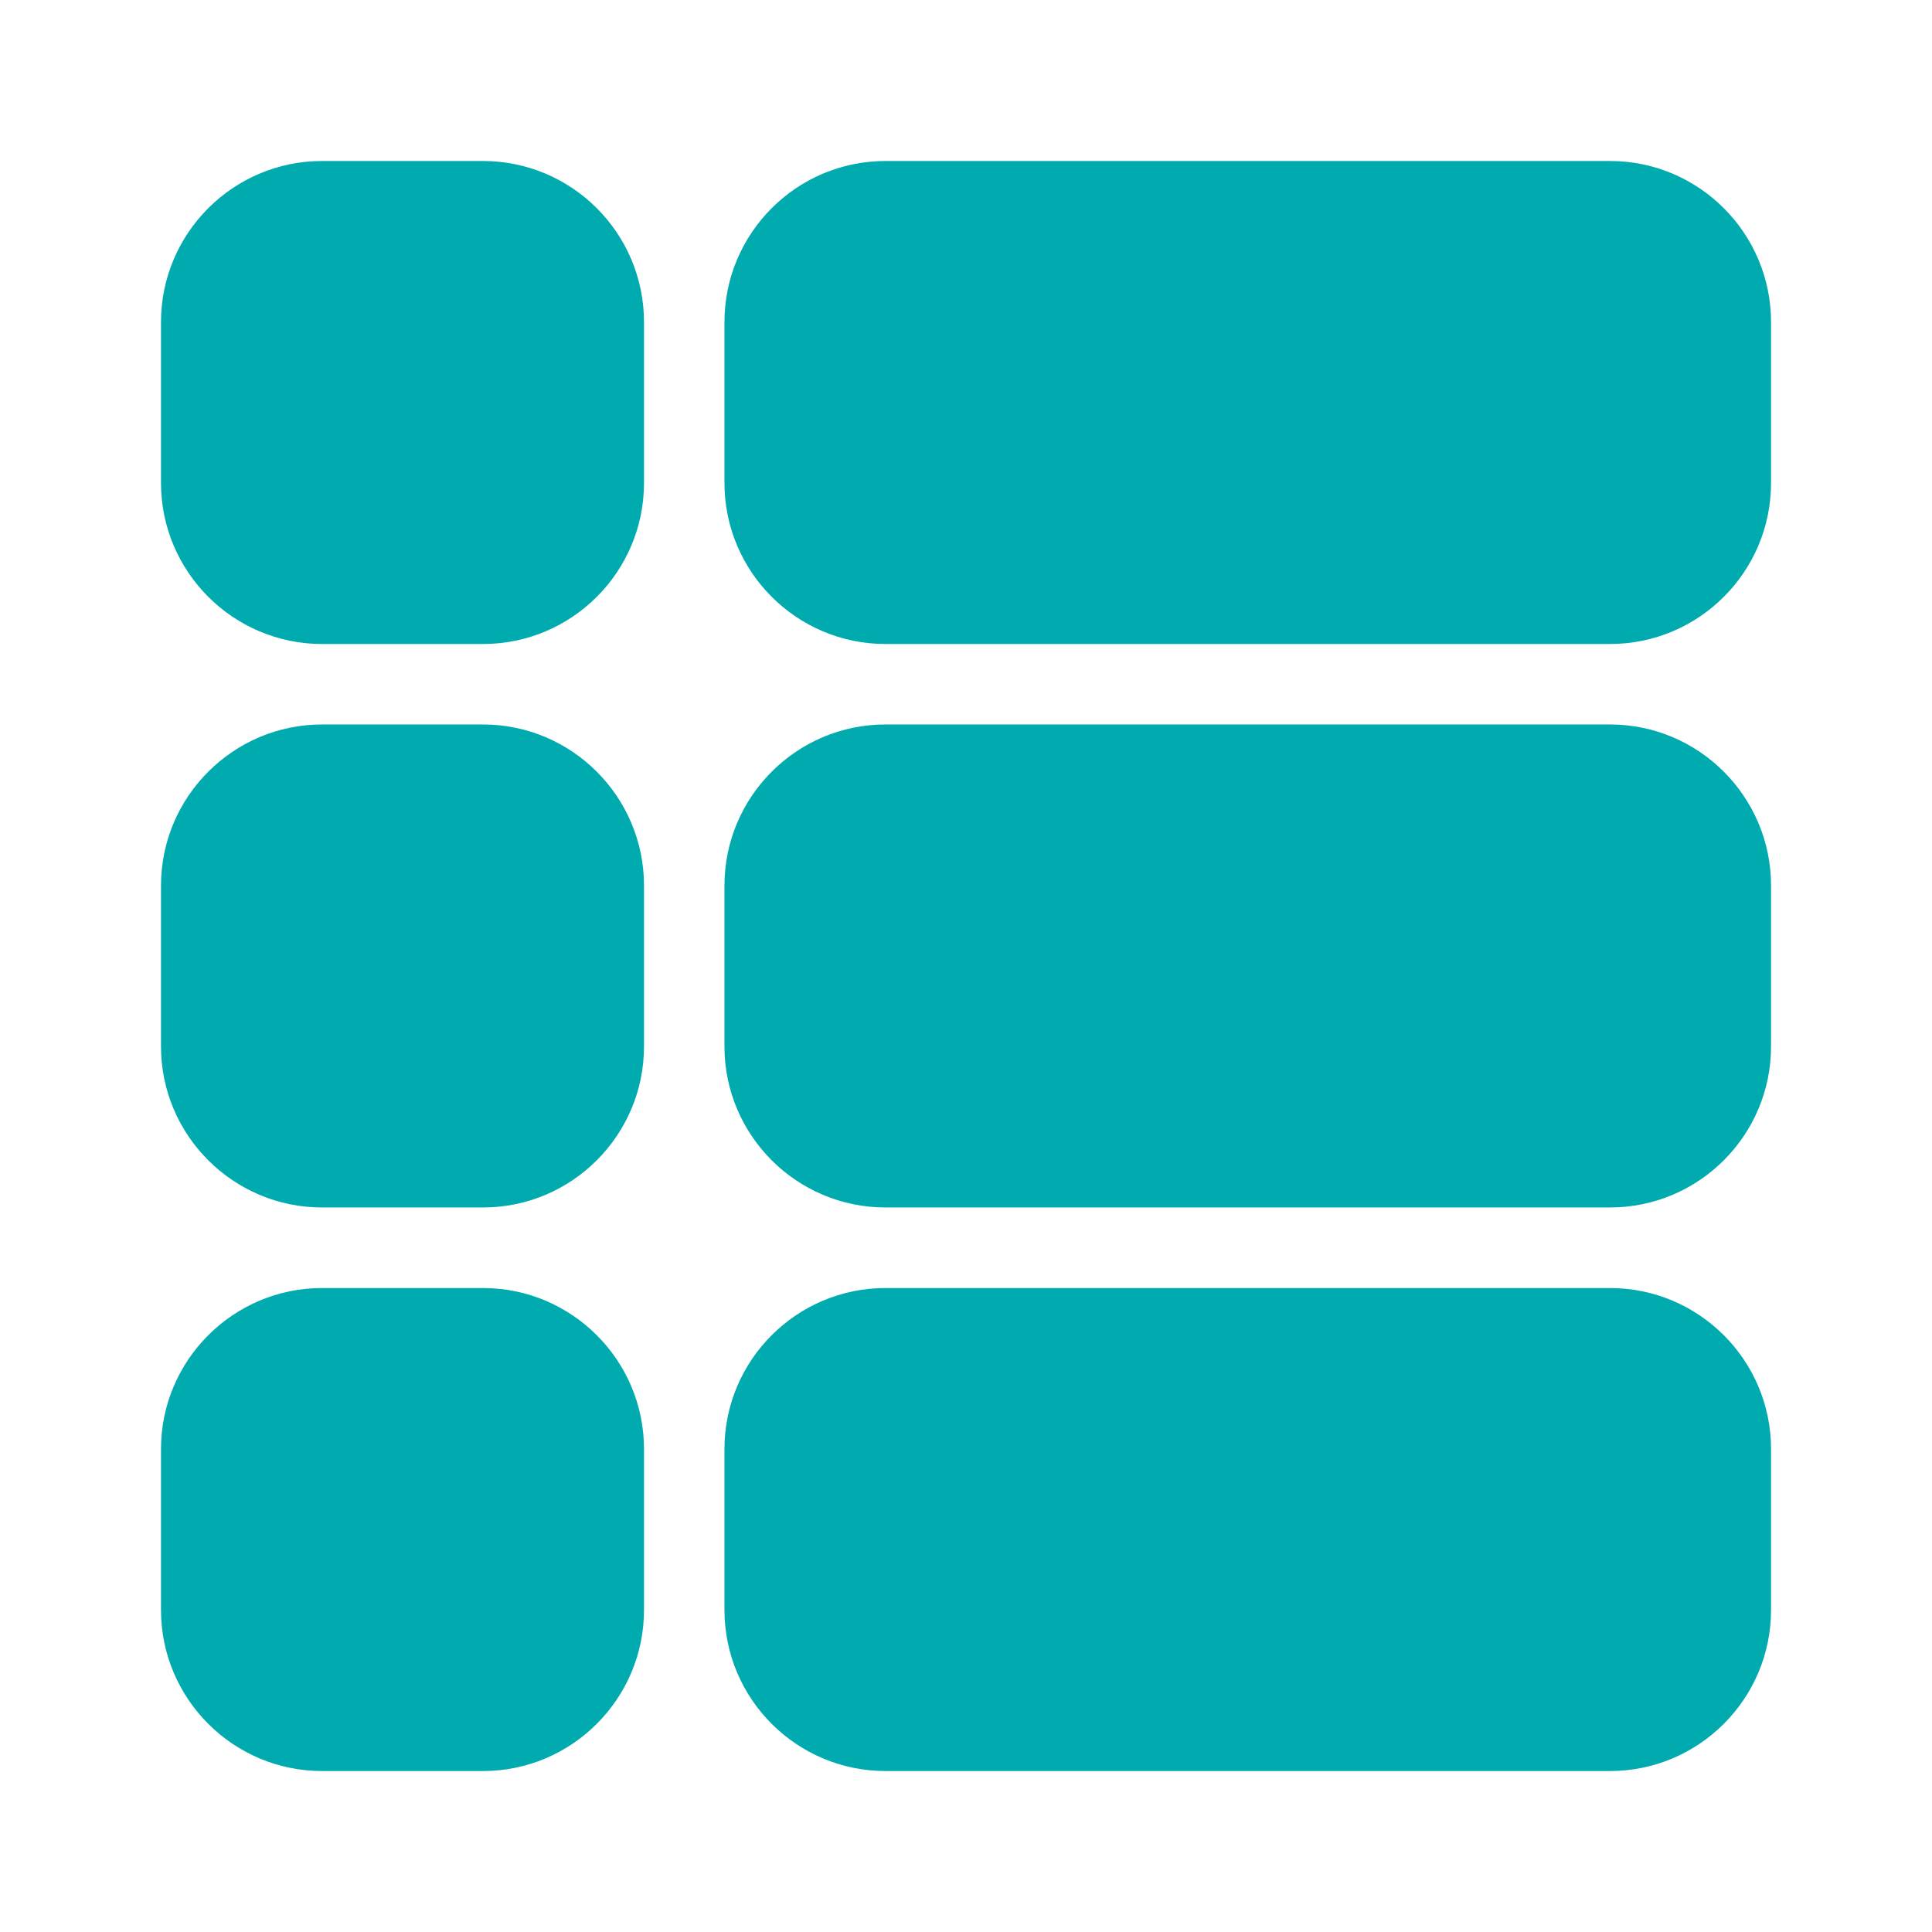
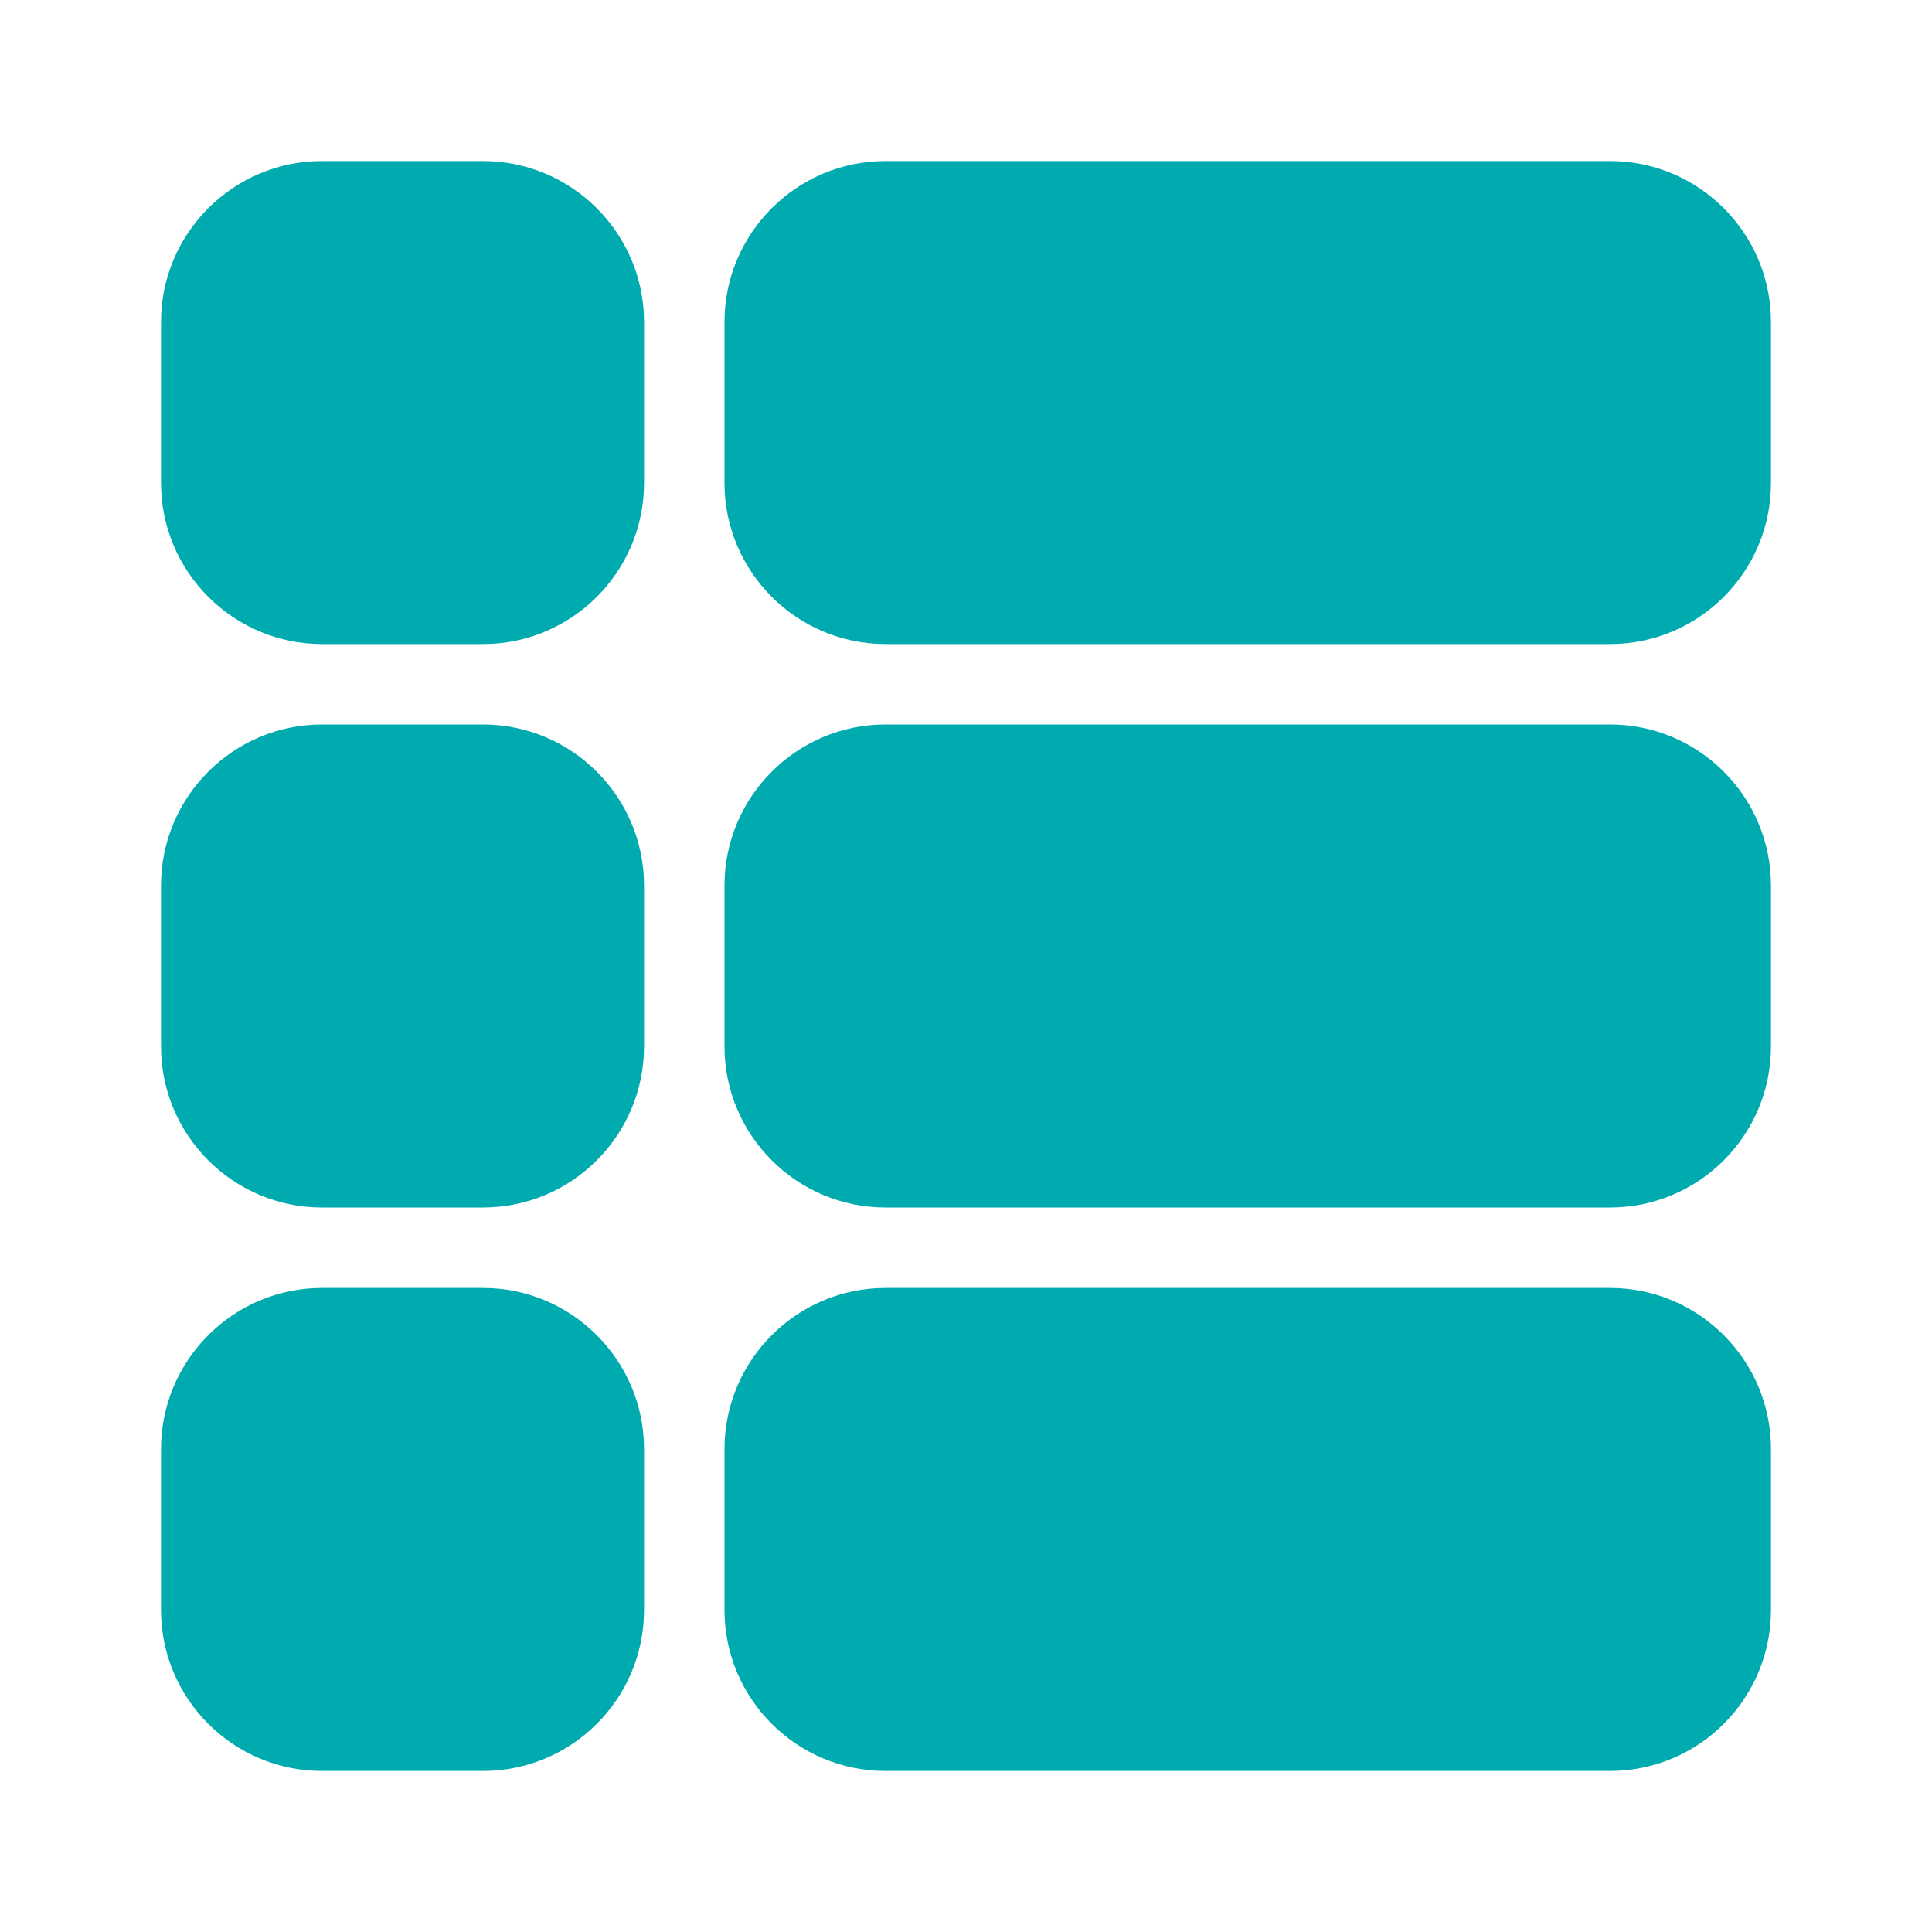
- <svg xmlns="http://www.w3.org/2000/svg" width="20px" height="20px" viewBox="0 0 20 20" version="1.1">
-   <g id="Virtual-Hospital" stroke="none" stroke-width="1" fill="none" fill-rule="evenodd">
-     <g id="UI---AVH---Patient-Flow-(List-view)" transform="translate(-1318, -142)">
-       <g id="Group-9" transform="translate(232, 120)">
-         <g id="Button/Edit-Copy" transform="translate(1080, 16)">
-           <g id="timeline-view-active" transform="translate(6, 6)">
-             <g id="Frame_-_24px">
-               <rect id="Rectangle" x="0" y="0.003" width="20" height="20" />
-             </g>
-             <g id="Filled_Icons" transform="translate(1.666667, 1.666667)" fill="#00ABAF" fill-rule="nonzero">
-               <g id="Group">
-                 <path d="M15,0 L7.5,0 C6.58,0 5.833,0.748 5.833,1.667 L5.833,3.333 C5.833,4.252 6.58,5 7.5,5 L15,5 C15.92,5 16.667,4.253 16.667,3.333 L16.667,1.667 C16.667,0.748 15.92,0 15,0 Z" id="Path" />
-                 <path d="M15,5.833 L7.5,5.833 C6.58,5.833 5.833,6.582 5.833,7.5 L5.833,9.167 C5.833,10.085 6.58,10.833 7.5,10.833 L15,10.833 C15.92,10.833 16.667,10.085 16.667,9.167 L16.667,7.5 C16.667,6.582 15.92,5.833 15,5.833 Z" id="Path" />
-                 <path d="M15,11.667 L7.5,11.667 C6.58,11.667 5.833,12.415 5.833,13.333 L5.833,15 C5.833,15.919 6.58,16.667 7.5,16.667 L15,16.667 C15.92,16.667 16.667,15.919 16.667,15 L16.667,13.333 C16.667,12.415 15.92,11.667 15,11.667 Z" id="Path" />
-                 <path d="M3.333,0 L1.667,0 C0.748,0 0,0.748 0,1.667 L0,3.333 C0,4.252 0.748,5 1.667,5 L3.333,5 C4.253,5 5,4.253 5,3.333 L5,1.667 C5,0.748 4.253,0 3.333,0 Z" id="Path" />
-                 <path d="M3.333,5.833 L1.667,5.833 C0.748,5.833 0,6.582 0,7.5 L0,9.167 C0,10.085 0.748,10.833 1.667,10.833 L3.333,10.833 C4.253,10.833 5,10.085 5,9.167 L5,7.5 C5,6.582 4.253,5.833 3.333,5.833 Z" id="Path" />
-                 <path d="M3.333,11.667 L1.667,11.667 C0.748,11.667 0,12.415 0,13.333 L0,15 C0,15.919 0.748,16.667 1.667,16.667 L3.333,16.667 C4.253,16.667 5,15.919 5,15 L5,13.333 C5,12.415 4.253,11.667 3.333,11.667 Z" id="Path" />
-               </g>
-             </g>
-           </g>
-         </g>
-       </g>
+ <svg xmlns="http://www.w3.org/2000/svg" width="20" height="20">
+   <g fill="none" fill-rule="evenodd">
+     <path d="M0 .003h20v20H0z" />
+     <g fill="#00ABAF" fill-rule="nonzero">
+       <path d="M16.667 1.667h-7.5c-.92 0-1.667.748-1.667 1.666V5c0 .918.747 1.667 1.667 1.667h7.5c.92 0 1.666-.748 1.666-1.667V3.333c0-.918-.746-1.666-1.666-1.666ZM16.667 7.5h-7.5c-.92 0-1.667.748-1.667 1.667v1.666c0 .919.747 1.667 1.667 1.667h7.5c.92 0 1.666-.748 1.666-1.667V9.167c0-.919-.746-1.667-1.666-1.667ZM16.667 13.333h-7.5c-.92 0-1.667.749-1.667 1.667v1.667c0 .919.747 1.666 1.667 1.666h7.5c.92 0 1.666-.747 1.666-1.666V15c0-.918-.746-1.667-1.666-1.667ZM5 1.667H3.333c-.919 0-1.666.748-1.666 1.666V5c0 .918.747 1.667 1.666 1.667H5c.92 0 1.667-.748 1.667-1.667V3.333c0-.918-.748-1.666-1.667-1.666ZM5 7.5H3.333c-.919 0-1.666.748-1.666 1.667v1.666c0 .919.747 1.667 1.666 1.667H5c.92 0 1.667-.748 1.667-1.667V9.167C6.667 8.248 5.919 7.5 5 7.5ZM5 13.333H3.333c-.919 0-1.666.749-1.666 1.667v1.667c0 .919.747 1.666 1.666 1.666H5c.92 0 1.667-.747 1.667-1.666V15c0-.918-.748-1.667-1.667-1.667Z" />
    </g>
  </g>
</svg>
